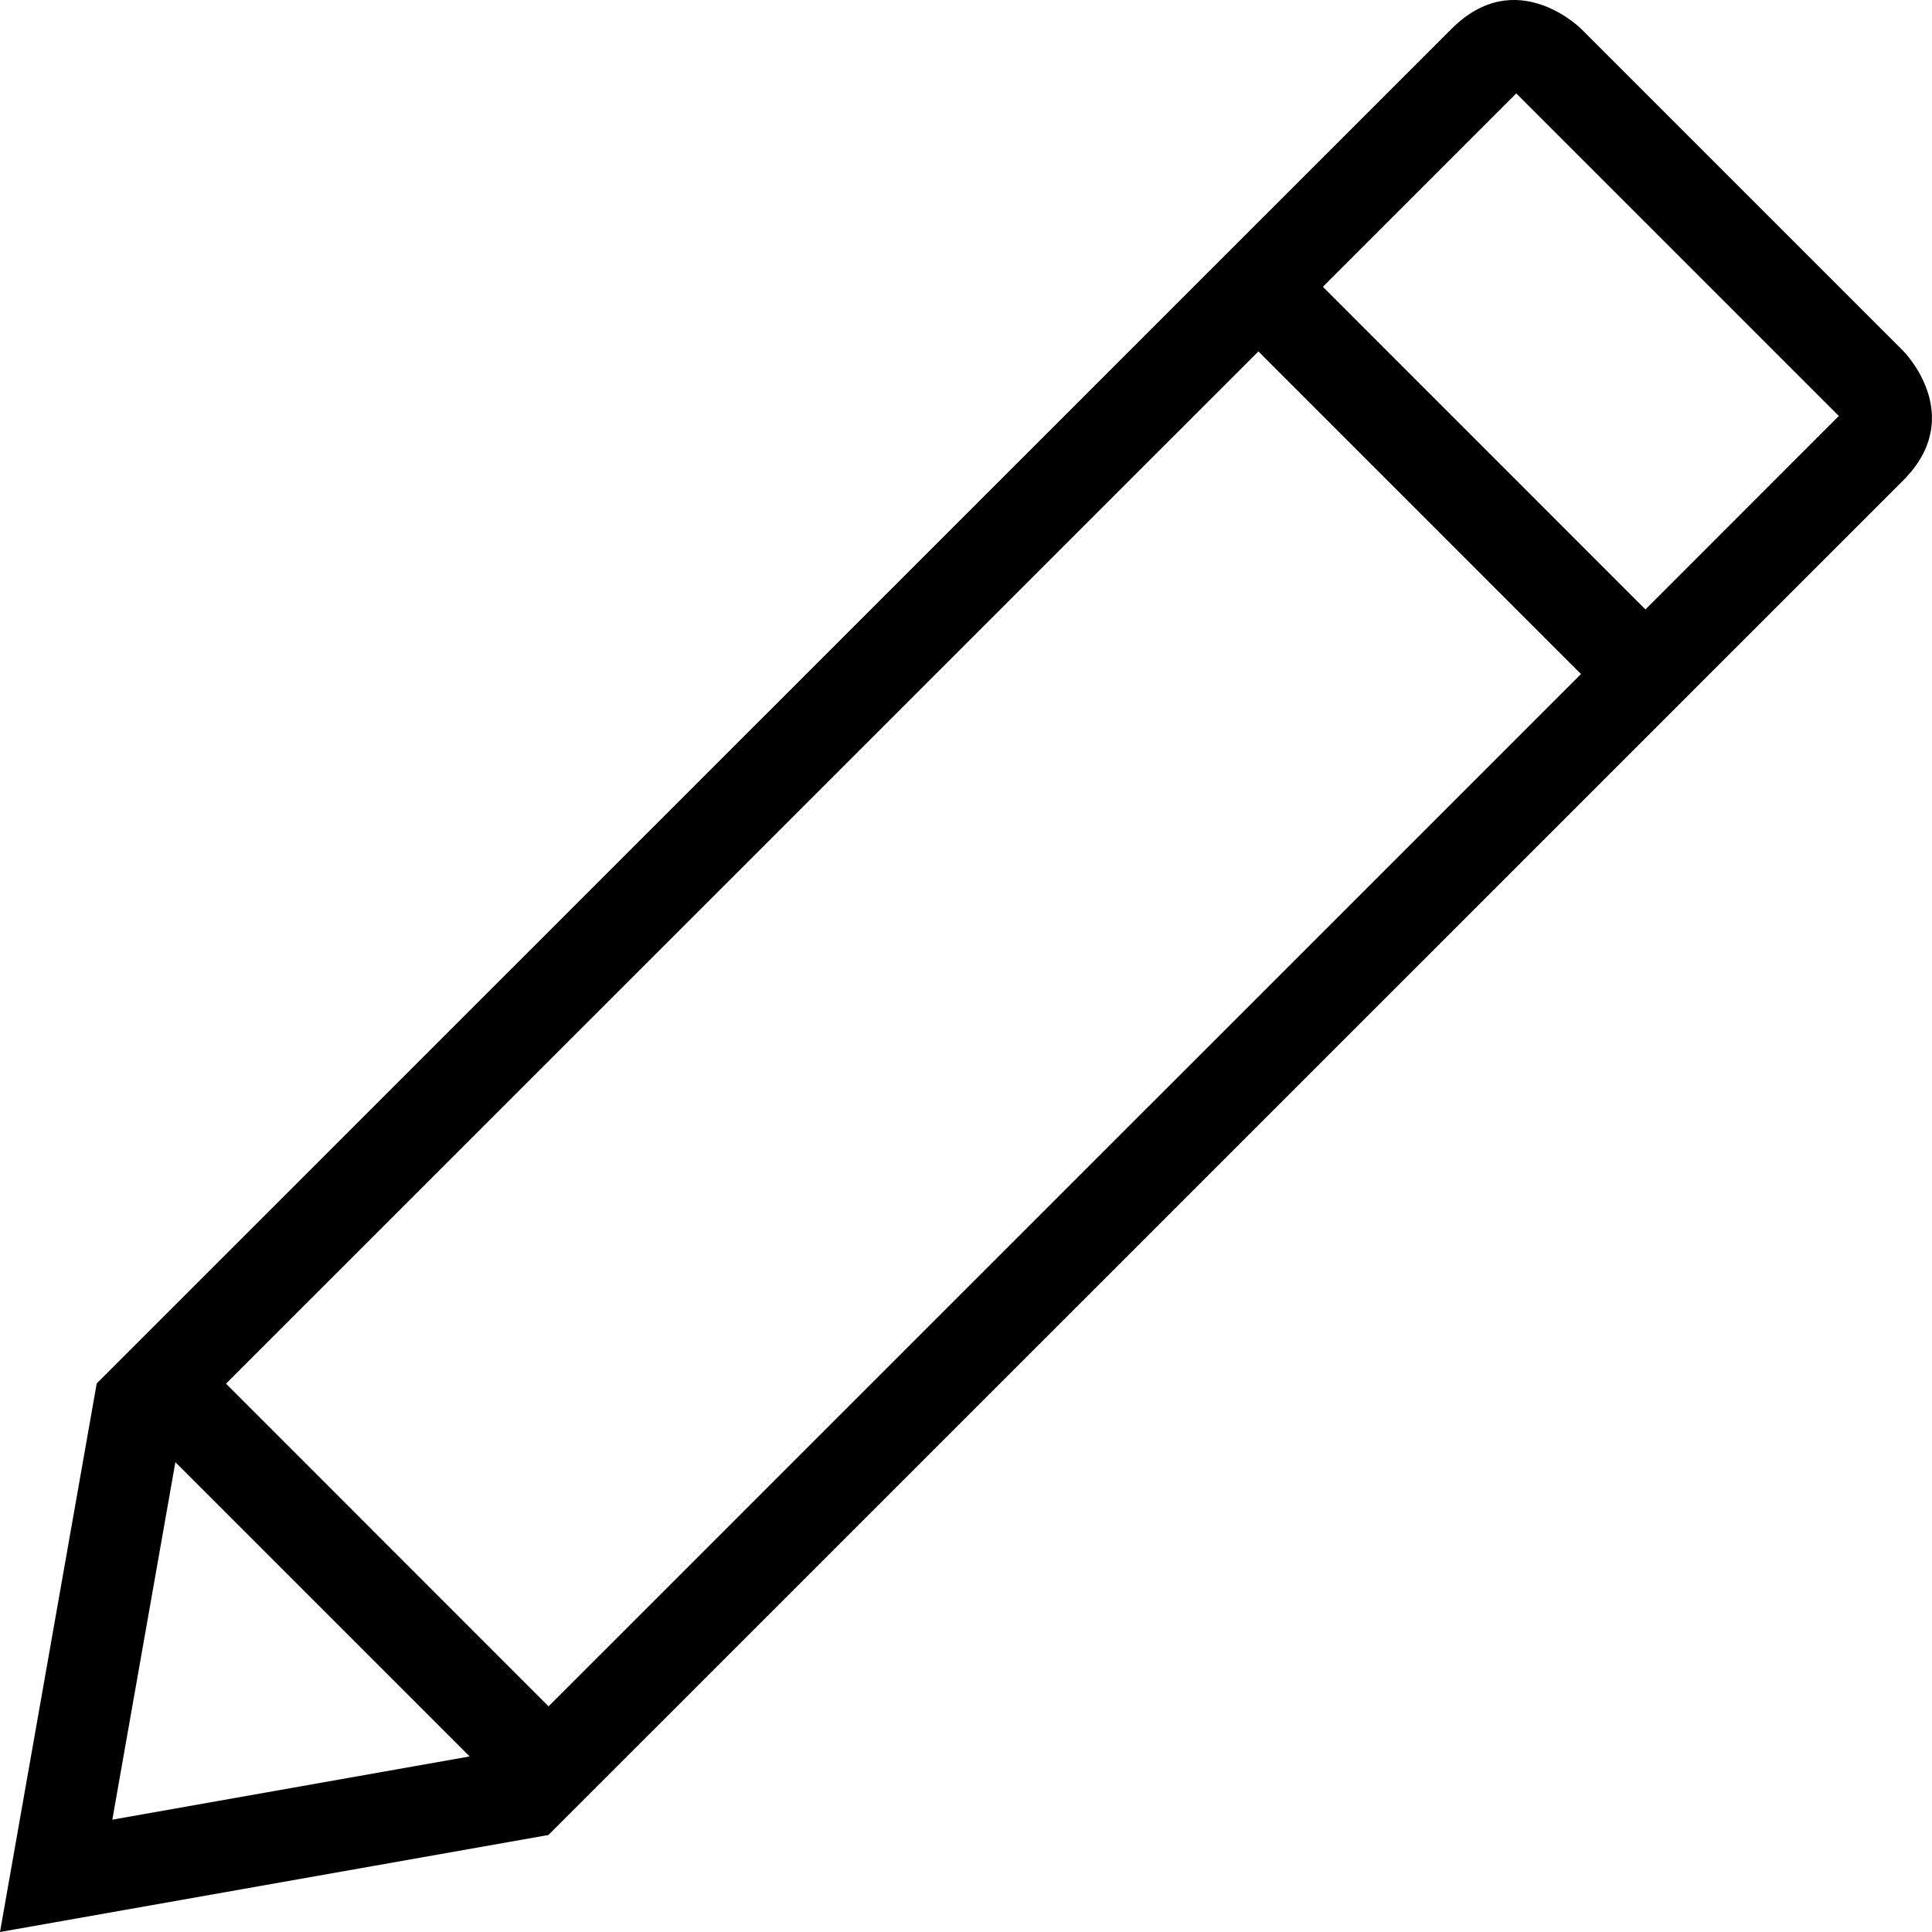
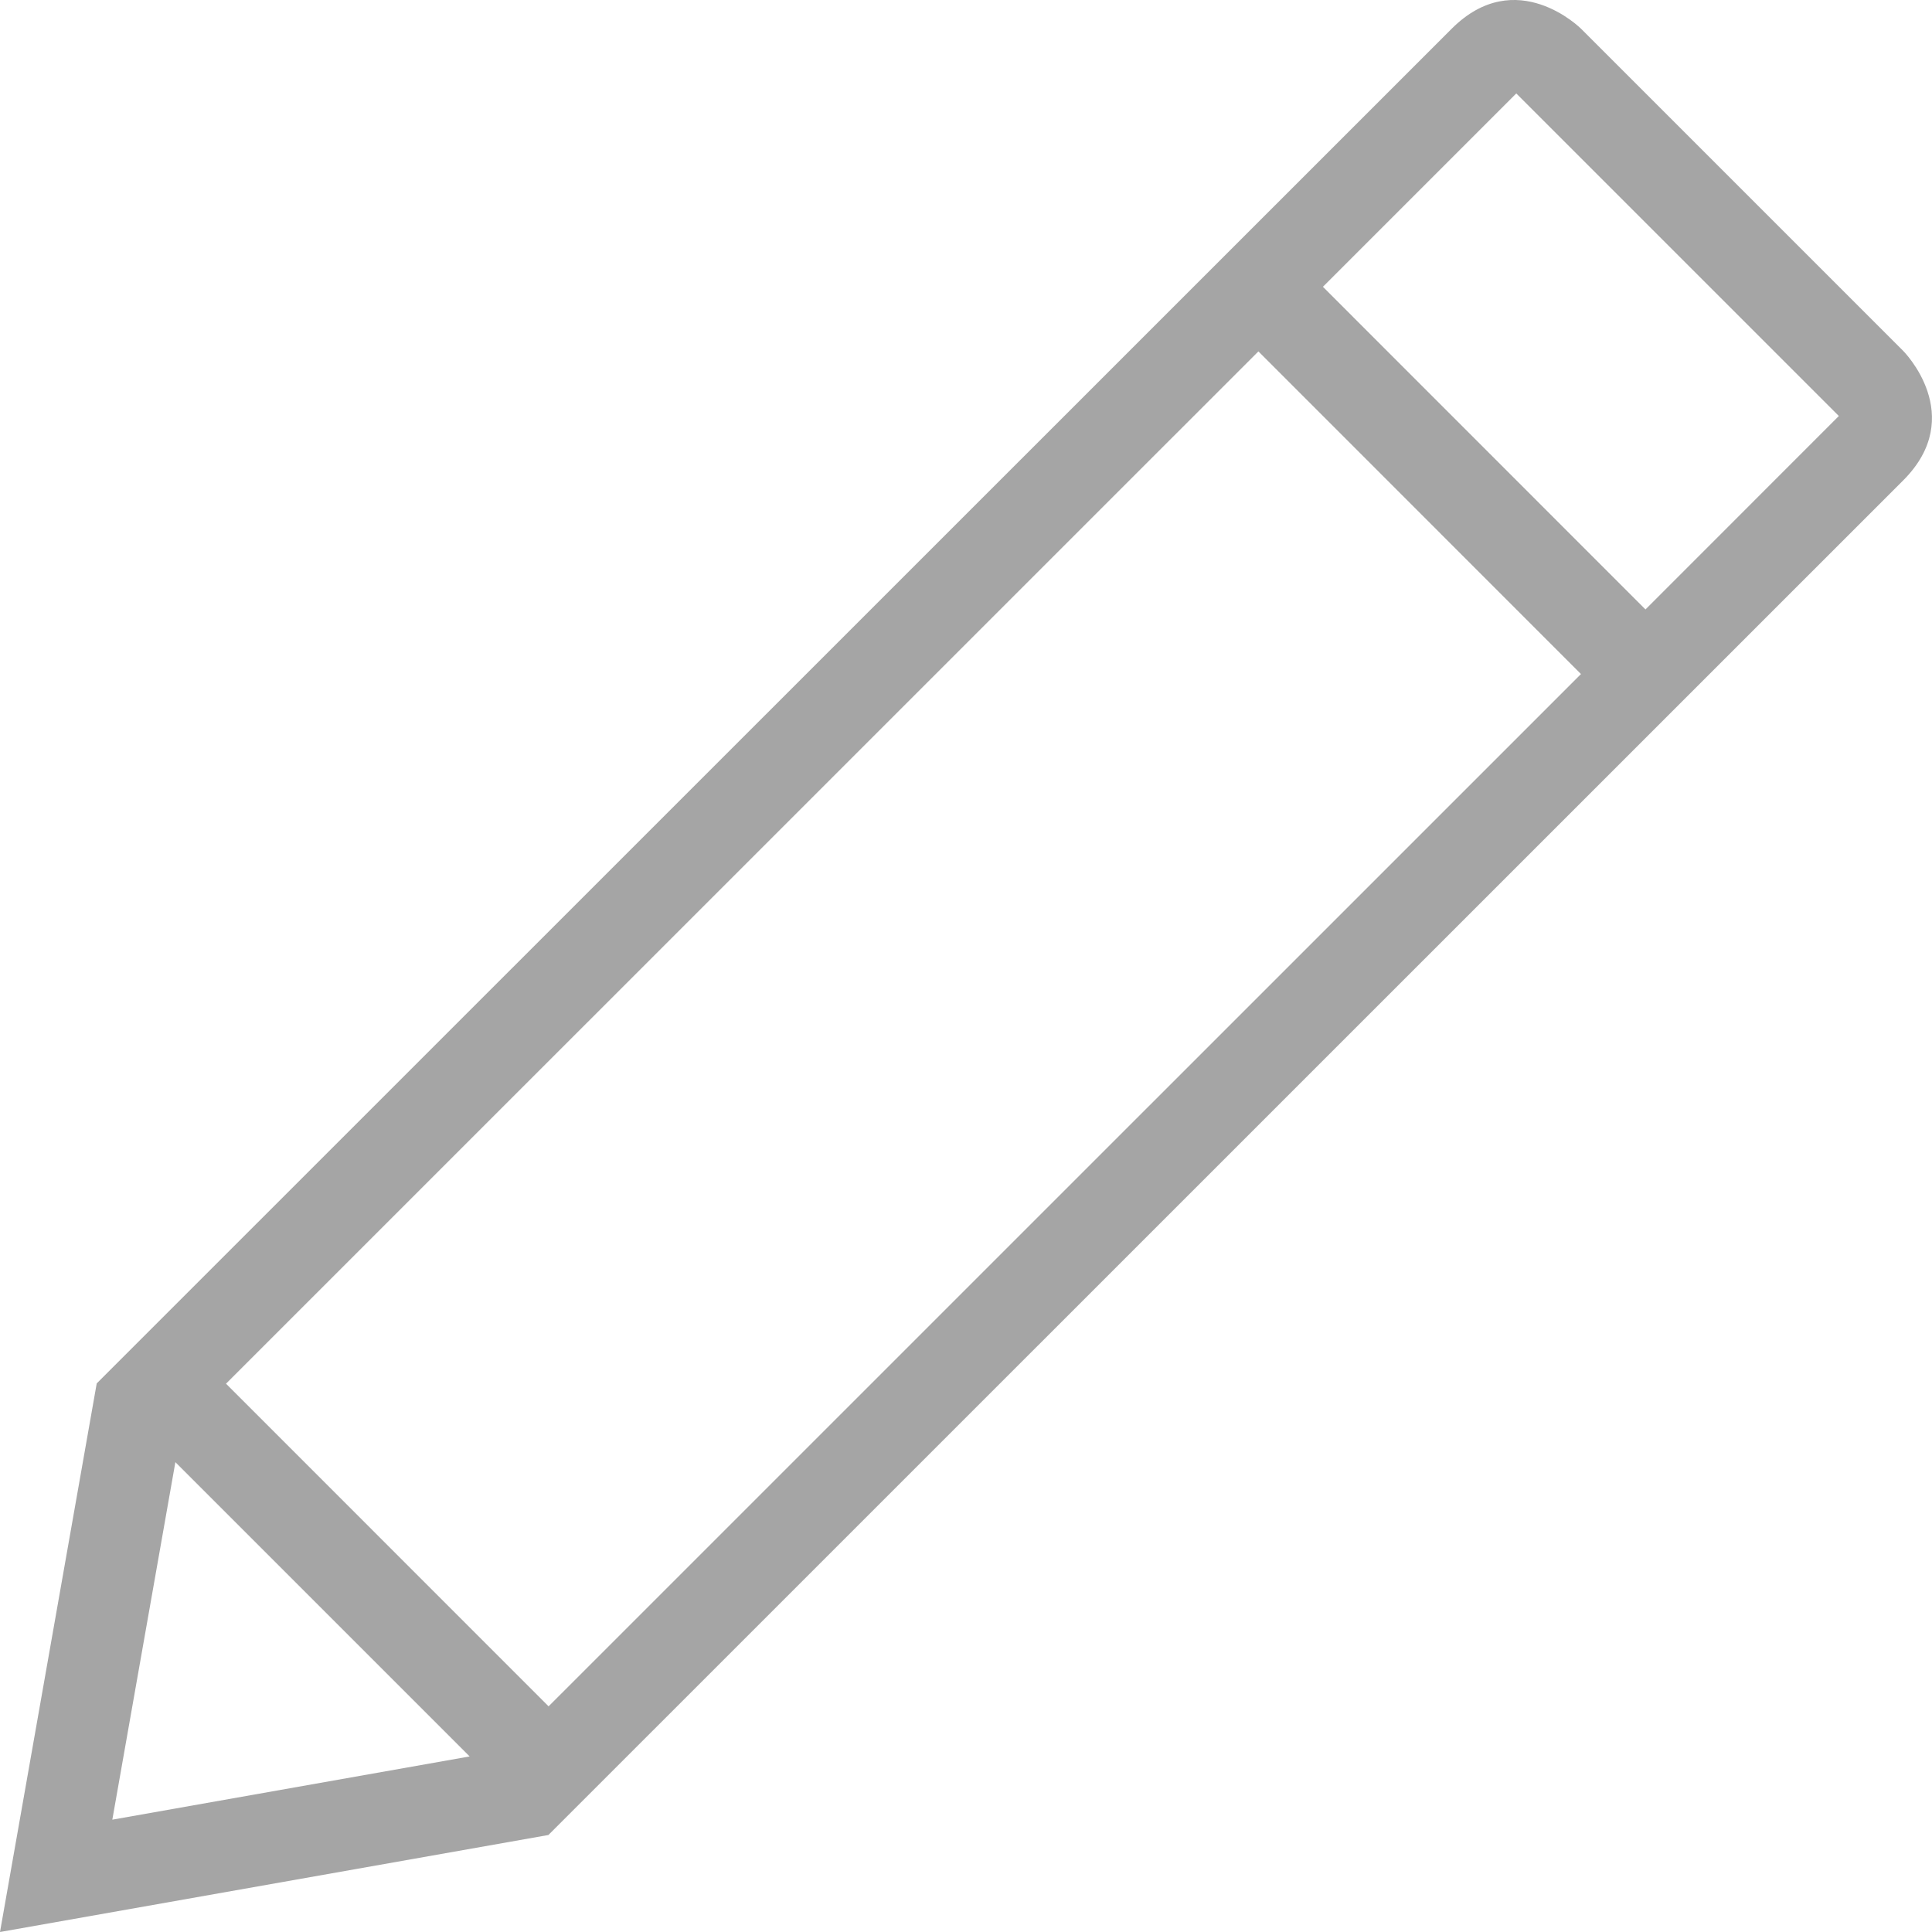
<svg xmlns="http://www.w3.org/2000/svg" version="1.1" id="Layer_1" x="0px" y="0px" width="21.173px" height="21.173px" viewBox="77.455 1.874 21.173 21.173" enable-background="new 77.455 1.874 21.173 21.173" xml:space="preserve">
-   <path d="M98.313,5.72l-3.531-3.531c0,0-0.709-0.709-1.418,0L78.515,17.035l-1.06,6.012l6.01-1.063L98.313,7.138  C99.021,6.429,98.313,5.72,98.313,5.72z M78.686,21.816l0.691-3.918l3.225,3.225L78.686,21.816z M83.467,20.574l-3.535-3.536  L91.246,5.725l3.535,3.536L83.467,20.574z M95.488,8.553l-3.535-3.536l2.119-2.119l3.535,3.535L95.488,8.553z" />
+   <path fill="#a5a5a5" d="M98.313,5.72l-3.531-3.531c0,0-0.709-0.709-1.418,0L78.515,17.035l-1.06,6.012l6.01-1.063L98.313,7.138  C99.021,6.429,98.313,5.72,98.313,5.72z M78.686,21.816l0.691-3.918l3.225,3.225L78.686,21.816z M83.467,20.574l-3.535-3.536  L91.246,5.725l3.535,3.536L83.467,20.574z M95.488,8.553l-3.535-3.536l2.119-2.119l3.535,3.535L95.488,8.553z" />
</svg>
